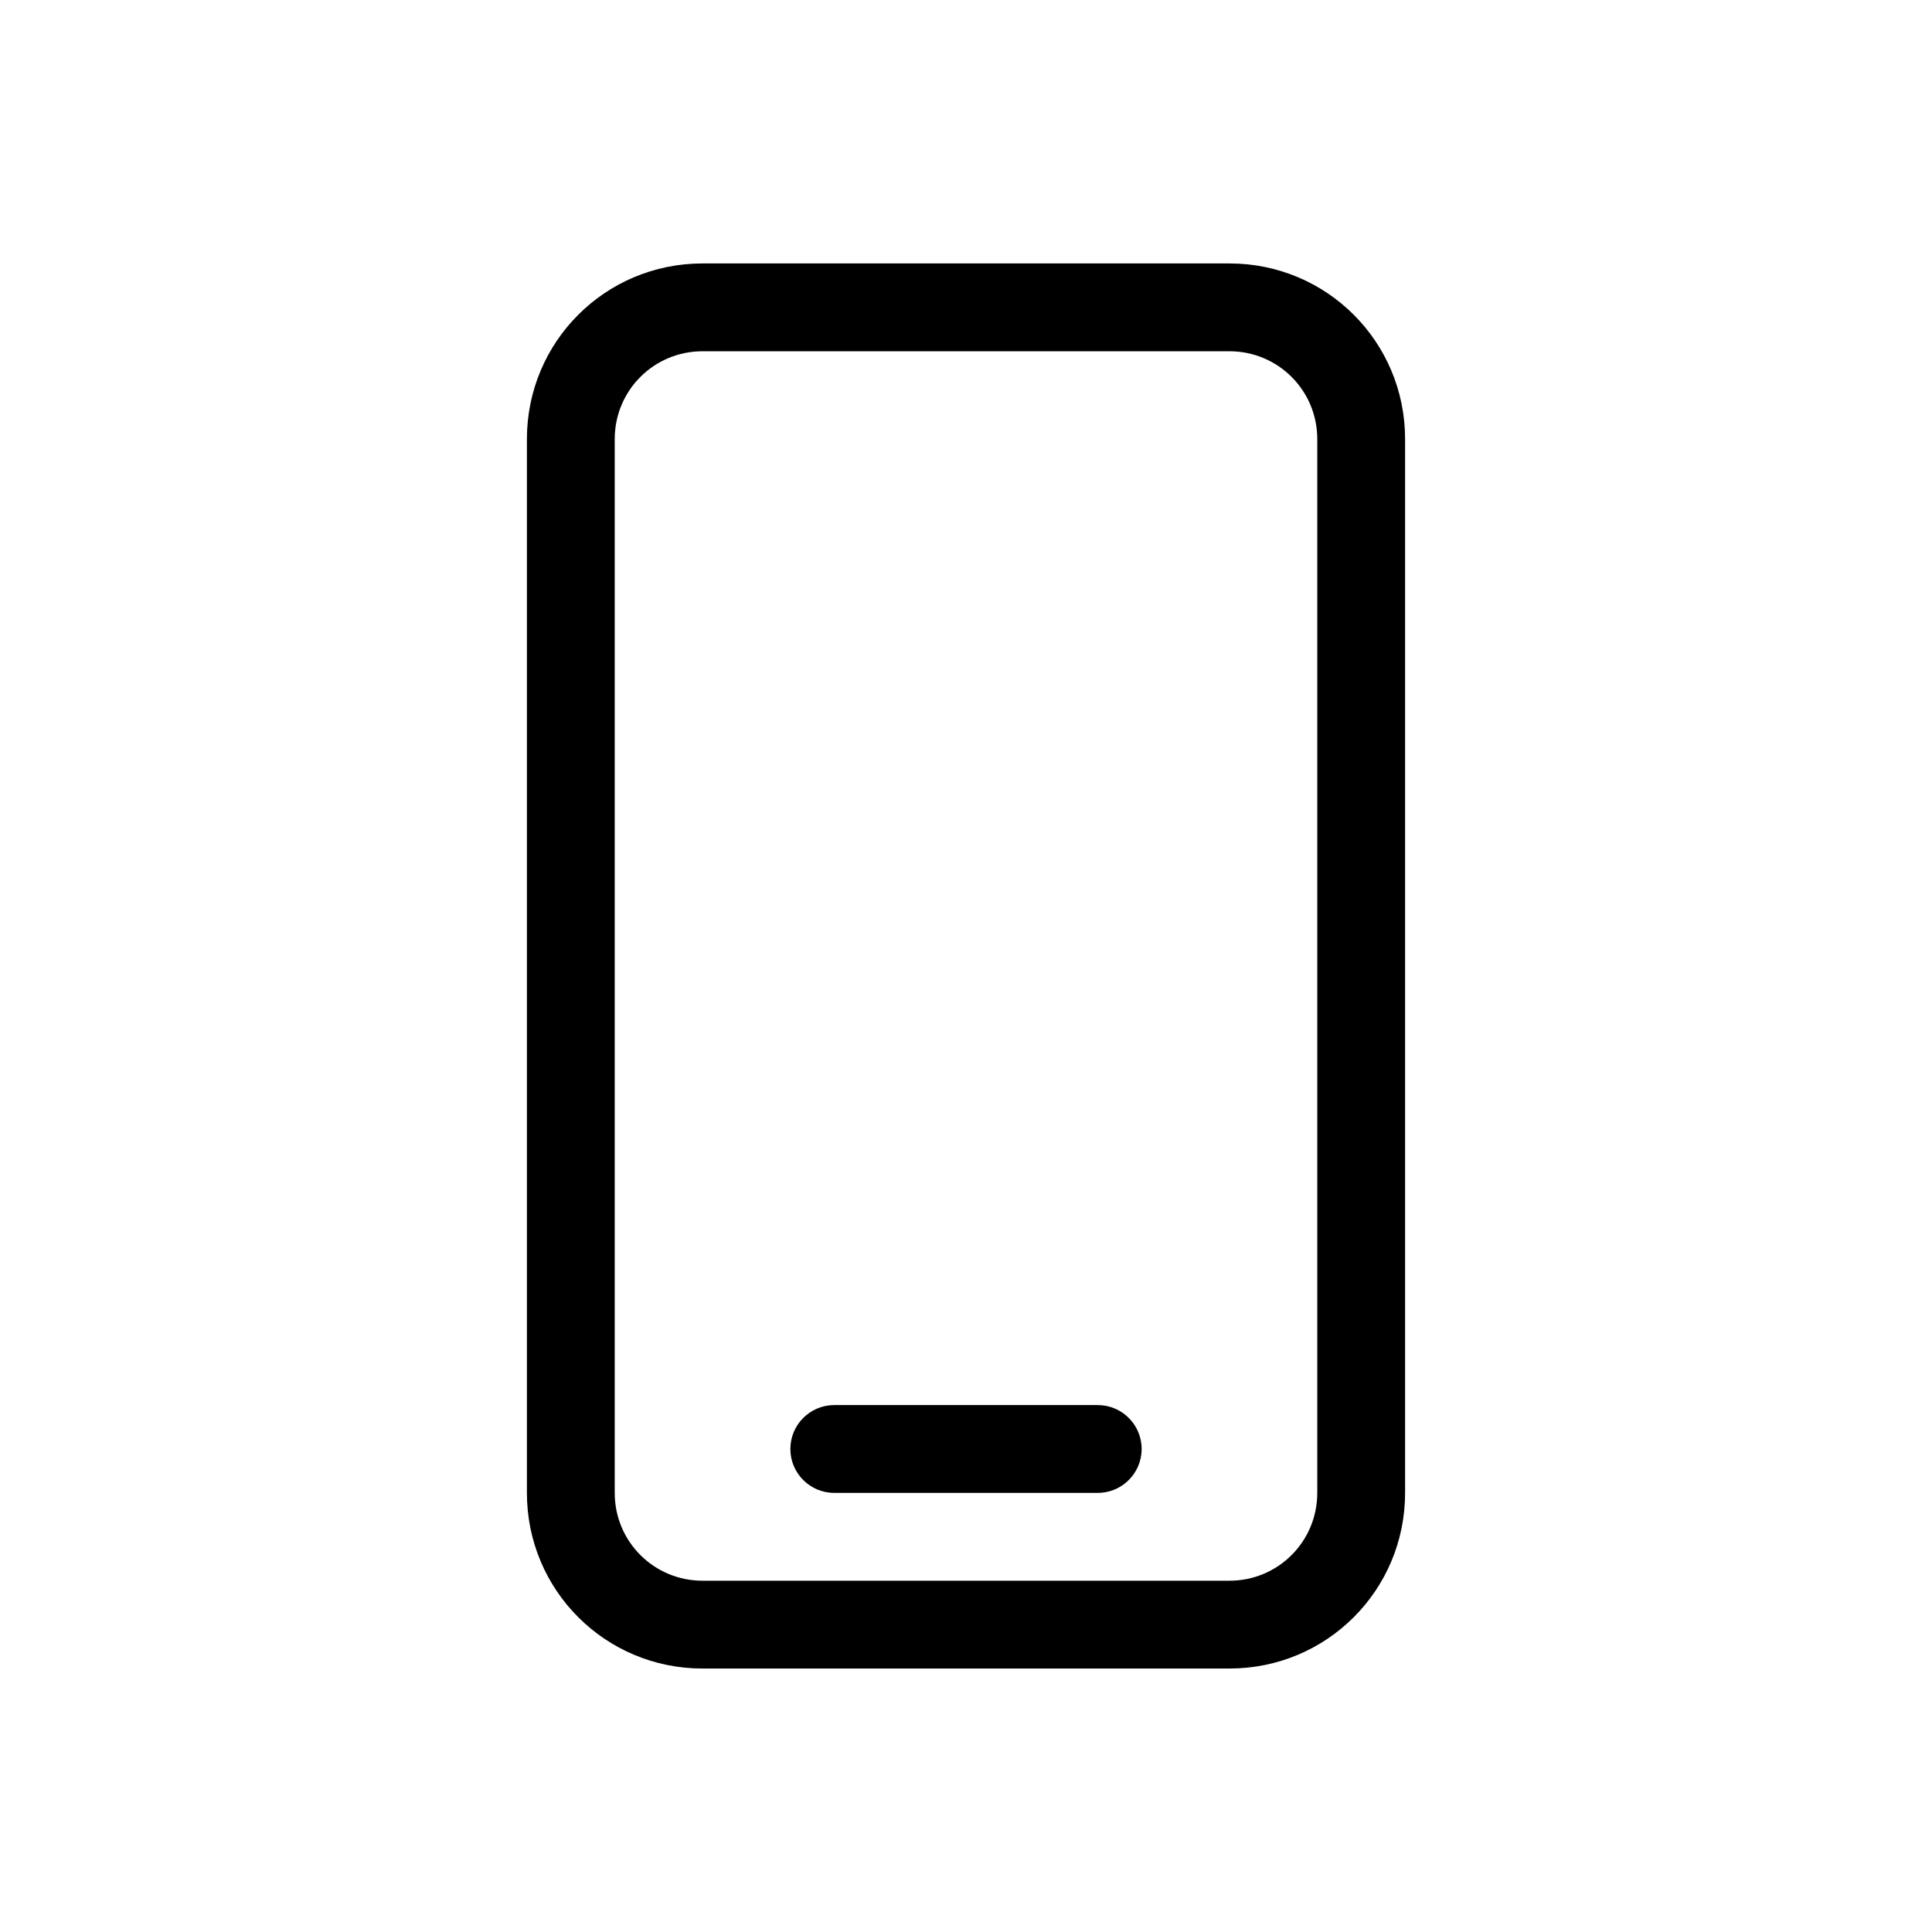
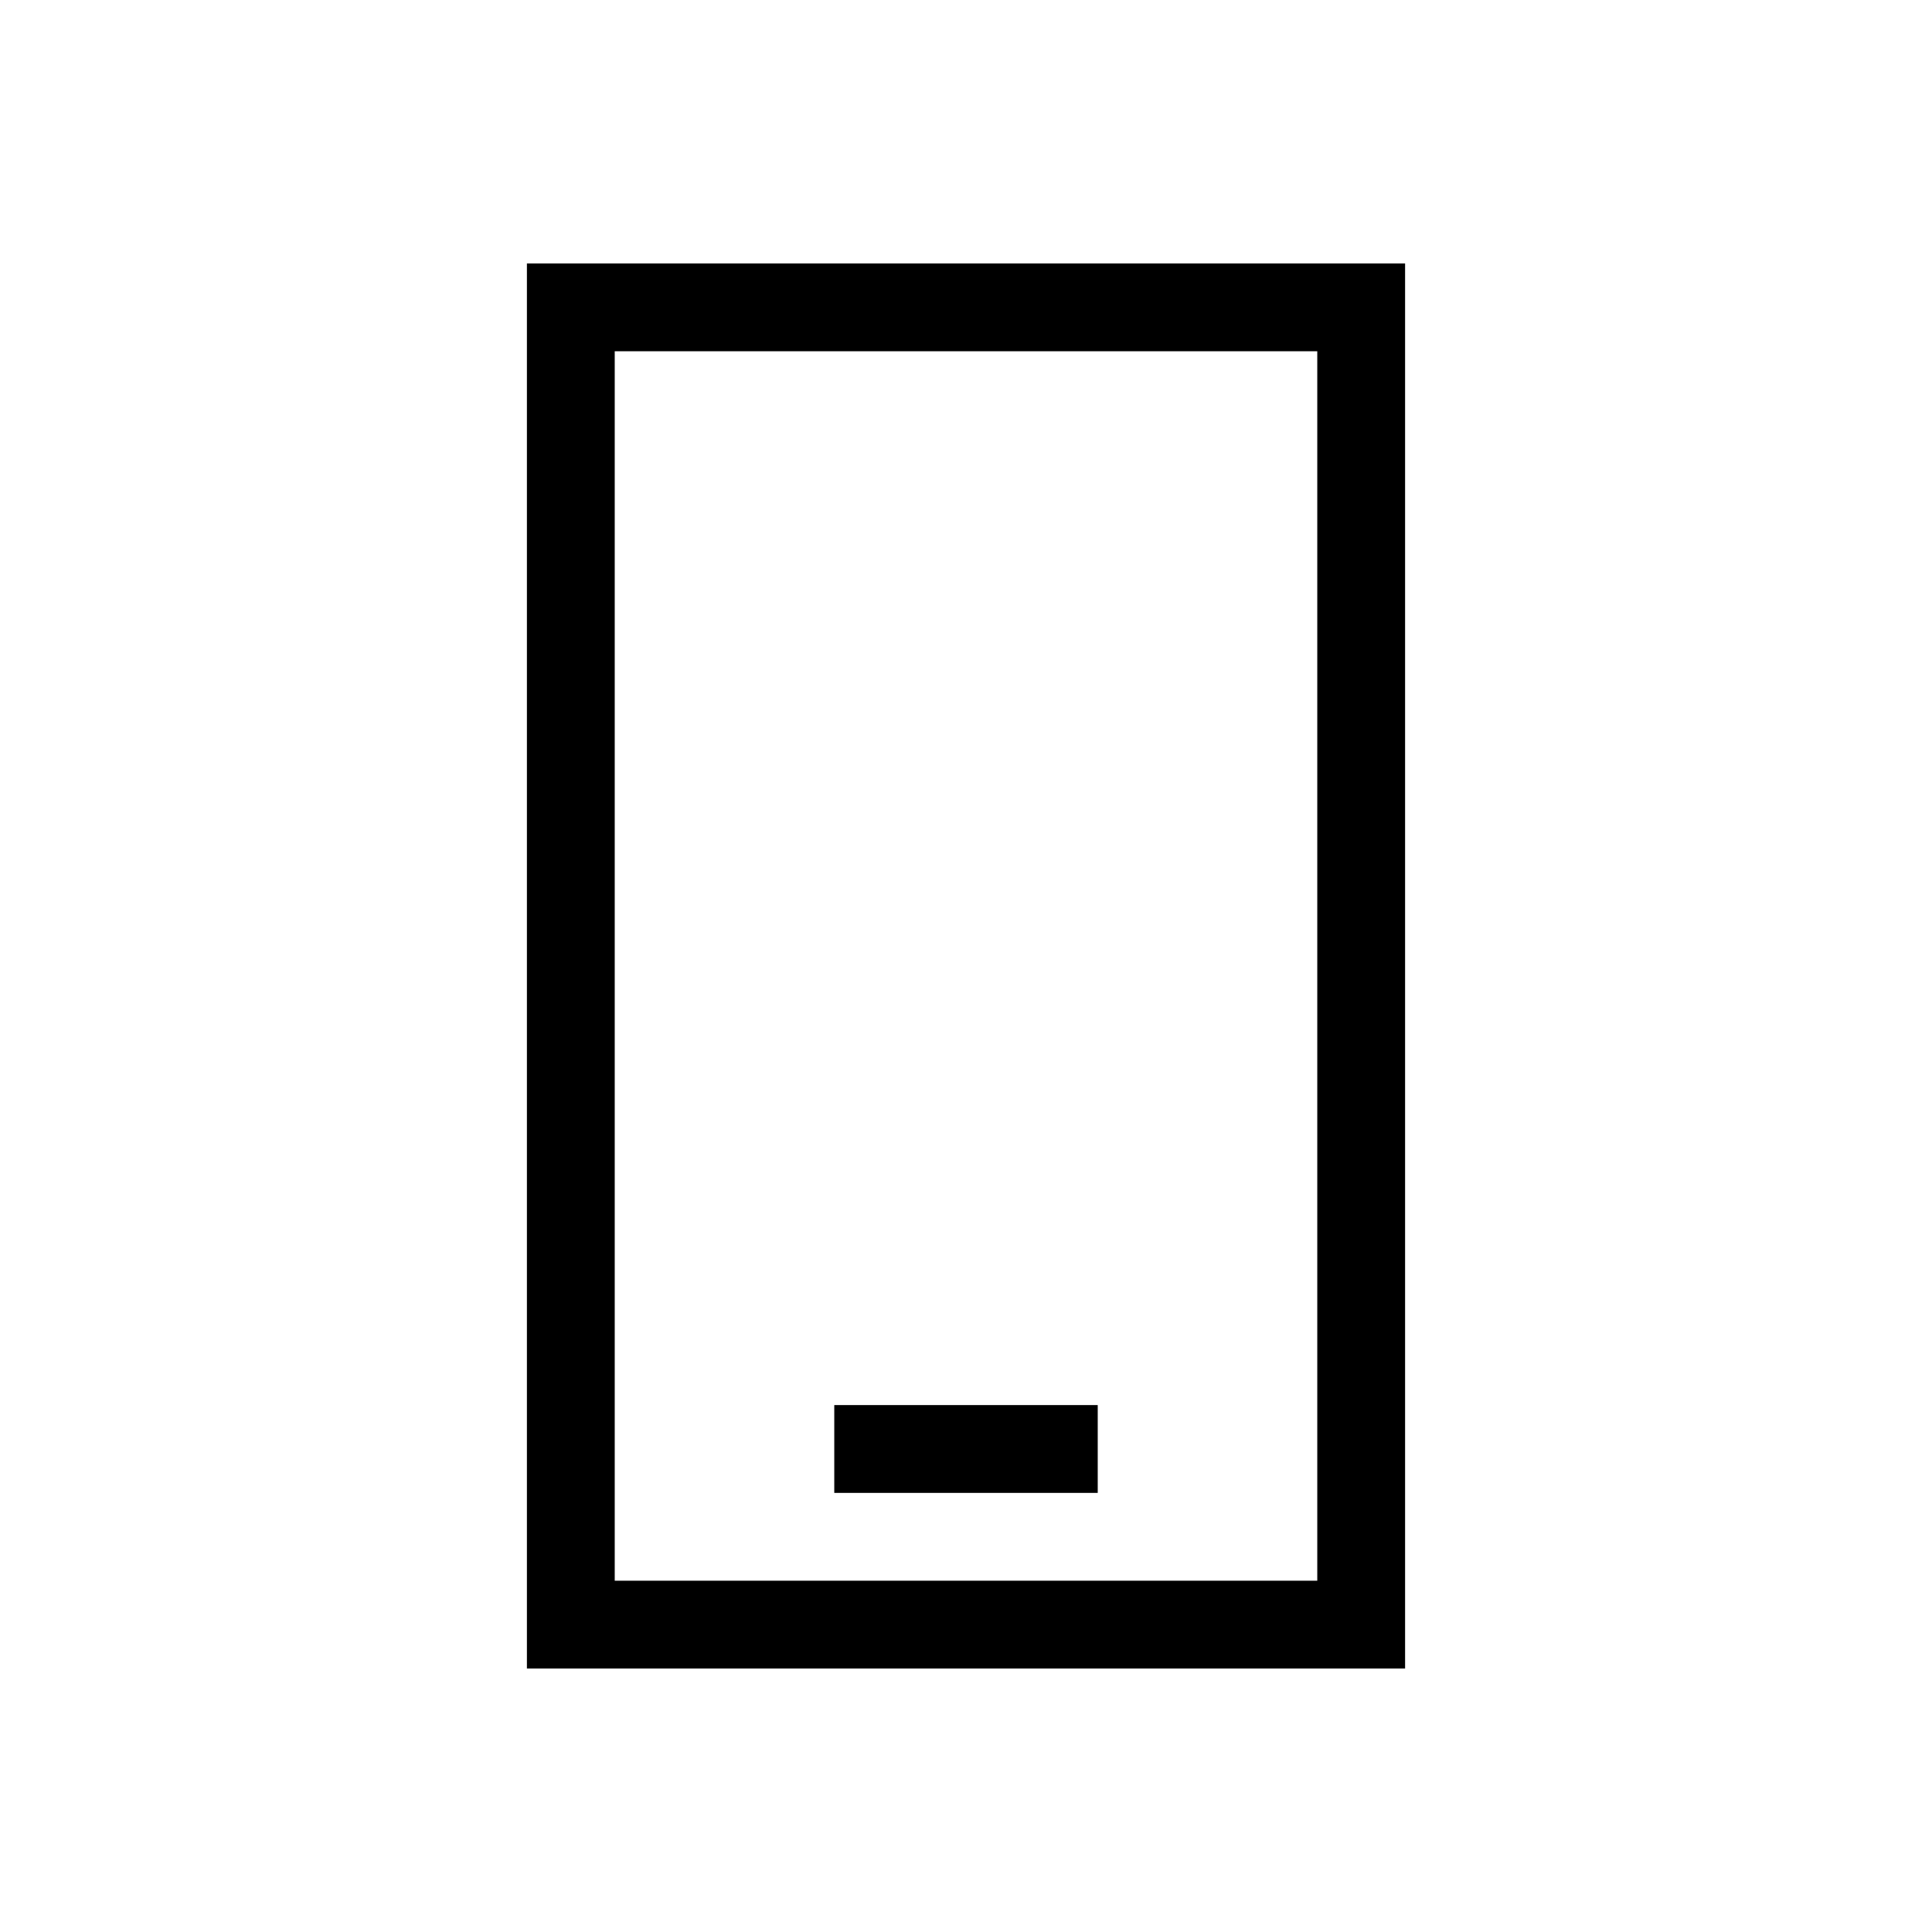
<svg xmlns="http://www.w3.org/2000/svg" id="svg" version="1.1" viewBox="0 0 22 22">
  <defs id="defs81">
    <style id="current-color-scheme" type="text/css">.ColorScheme-Text { color:#dedede; } .ColorScheme-Highlight { color:#5294e2; } .ColorScheme-ButtonBackground { color:#dedede; }</style>
    <style id="current-color-scheme-9" type="text/css">.ColorScheme-Text { color:#dedede; } .ColorScheme-Highlight { color:#5294e2; } .ColorScheme-ButtonBackground { color:#dedede; }</style>
    <style id="current-color-scheme-3" type="text/css">
      .ColorScheme-Text {
        color:#31363b;
      }
      .ColorScheme-Background {
        color:#eff0f1;
      }
      .ColorScheme-Highlight {
        color:#3daee9;
      }
      .ColorScheme-ViewText {
        color:#31363b;
      }
      .ColorScheme-ViewBackground {
        color:#fcfcfc;
      }
      .ColorScheme-ViewHover {
        color:#93cee9;
      }
      .ColorScheme-ViewFocus{
        color:#3daee9;
      }
      .ColorScheme-ButtonText {
        color:#31363b;
      }
      .ColorScheme-ButtonBackground {
        color:#eff0f1;
      }
      .ColorScheme-ButtonHover {
        color:#93cee9;
      }
      .ColorScheme-ButtonFocus{
        color:#3daee9;
      }
      </style>
  </defs>
  <g id="phone" transform="translate(-321,-564.3622)">
-     <rect y="529.362" x="321" height="32" width="32" id="rect4436-3" style="fill:none;fill-opacity:1;stroke:none;stroke-width:0.1;stroke-linecap:square;stroke-linejoin:miter;stroke-miterlimit:4;stroke-dasharray:none;stroke-dashoffset:0;stroke-opacity:1" />
-     <g id="g2627" transform="translate(0,-32.99998)">
-       <path id="rect873" style="fill:#000000;fill-opacity:1;fill-rule:evenodd;stroke-width:3;stroke-linecap:round;stroke-linejoin:round;paint-order:stroke fill markers" d="m 331,564.362 c -1.108,0 -2,0.892 -2,2 v 24 c 0,1.108 0.892,2 2,2 h 12 c 1.108,0 2,-0.892 2,-2 v -24 c 0,-1.108 -0.892,-2 -2,-2 z m 0,1 h 12 c 0.554,0 1,0.446 1,1 v 24 c 0,0.554 -0.446,1 -1,1 h -12 c -0.554,0 -1,-0.446 -1,-1 v -24 c 0,-0.554 0.446,-1 1,-1 z" />
-       <rect style="fill:#000000;fill-opacity:1;fill-rule:evenodd;stroke-width:3;stroke-linecap:round;stroke-linejoin:round;paint-order:stroke fill markers" id="rect1802" width="6" height="1" x="334" y="588.362" ry="0.5" />
+     <rect y="529.362" x="321" height="32" width="32" id="rect4436" style="opacity:1;fill:none;fill-opacity:1;stroke:none;stroke-width:0.1;stroke-linecap:square;stroke-linejoin:miter;stroke-miterlimit:4;stroke-dasharray:none;stroke-dashoffset:0;stroke-opacity:1" />
+     <g transform="translate(-46)" id="g855">
+       <path style="opacity:1;fill:#000000;fill-opacity:1;stroke:none;stroke-width:1;stroke-miterlimit:4;stroke-dasharray:none;stroke-opacity:1" d="m 376,531.362 c -0.554,0 -1,0.446 -1,1 v 26 c 0,0.554 0.446,1 1,1 h 14 c 0.554,0 1,-0.446 1,-1 v -26 c 0,-0.554 -0.446,-1 -1,-1 z m 0,1 h 14 v 26 h -14 z" id="rect846" />
+       <rect style="opacity:1;fill:#000000;fill-opacity:1;stroke:none;stroke-width:1.095;stroke-miterlimit:4;stroke-dasharray:none;stroke-opacity:1" id="rect851" width="6" height="1" x="380" y="556.362" />
+     </g>
+   </g>
+   <g id="22-22-phone" transform="translate(-355,-534.3622)">
+     <rect style="opacity:1;fill:none;fill-opacity:1;stroke:none;stroke-width:0.139;stroke-linecap:square;stroke-linejoin:miter;stroke-miterlimit:4;stroke-dasharray:none;stroke-dashoffset:0;stroke-opacity:1" id="rect4444" width="22" height="22" x="355" y="534.362" />
+     <g transform="translate(-14)" id="g874">
+       <path style="opacity:1;fill:#000000;fill-opacity:1;stroke:none;stroke-width:1;stroke-miterlimit:4;stroke-dasharray:none;stroke-opacity:1" d="m 375,537.362 v 16 h 10 v -16 z m 1,1 h 8 v 14 h -8 z" id="rect865" />
+       <rect style="opacity:1;fill:#000000;fill-opacity:1;stroke:none;stroke-width:1.225;stroke-miterlimit:4;stroke-dasharray:none;stroke-opacity:1" id="rect870" width="3" height="1" x="378.5" y="550.362" />
    </g>
  </g>
  <g id="16-16-phone" transform="translate(-303,-511.3622)">
-     <rect y="537.362" x="303" height="16" width="16" id="rect4442-6" style="fill:none;fill-opacity:1;stroke:none;stroke-width:0.101;stroke-linecap:square;stroke-linejoin:miter;stroke-miterlimit:4;stroke-dasharray:none;stroke-dashoffset:0;stroke-opacity:1" />
-     <g id="g2631" transform="translate(0,-32.99998)">
-       <path id="rect1906" style="fill:#000000;fill-opacity:1;fill-rule:evenodd;stroke-width:3;stroke-linecap:round;stroke-linejoin:round;paint-order:stroke fill markers" d="m 308,572.362 c -0.554,0 -1,0.446 -1,1 v 10 c 0,0.554 0.446,1 1,1 h 6 c 0.554,0 1,-0.446 1,-1 v -10 c 0,-0.554 -0.446,-1 -1,-1 z m 0,1 h 6 v 10 h -6 z" />
-       <rect style="fill:#000000;fill-opacity:1;fill-rule:evenodd;stroke-width:3;stroke-linecap:round;stroke-linejoin:round;paint-order:stroke fill markers" id="rect2131" width="2" height="1" x="310" y="581.362" ry="0.5" />
+     <rect y="537.362" x="303" height="16" width="16" id="rect4442" style="opacity:1;fill:none;fill-opacity:1;stroke:none;stroke-width:0.101;stroke-linecap:square;stroke-linejoin:miter;stroke-miterlimit:4;stroke-dasharray:none;stroke-dashoffset:0;stroke-opacity:1" />
+     <g id="g893">
+       <path style="opacity:1;fill:#000000;fill-opacity:1;stroke:none;stroke-width:1;stroke-miterlimit:4;stroke-dasharray:none;stroke-opacity:1" d="m -14,10 v 12 h 8 V 10 Z m 1,1 h 6 v 10 h -6 z" transform="translate(321,529.3622)" id="rect884-3" />
+       <rect style="opacity:1;fill:#000000;fill-opacity:1;stroke:none;stroke-width:1;stroke-miterlimit:4;stroke-dasharray:none;stroke-opacity:1" id="rect889-6" width="2" height="1" x="310" y="548.362" />
    </g>
  </g>
-   <g id="22-22-phone" transform="translate(-355,-534.3622)">
-     <rect style="fill:none;fill-opacity:1;stroke:none;stroke-width:0.139;stroke-linecap:square;stroke-linejoin:miter;stroke-miterlimit:4;stroke-dasharray:none;stroke-dashoffset:0;stroke-opacity:1" id="rect4444-7" width="22" height="22" x="355" y="534.362" />
-     <g id="g2635" transform="translate(0,-32.99998)">
-       <path id="rect2235" style="fill:#000000;fill-opacity:1;fill-rule:evenodd;stroke-width:3;stroke-linecap:round;stroke-linejoin:round;paint-order:stroke fill markers" d="m 363,570.362 c -1.108,0 -2,0.892 -2,2 v 12 c 0,1.108 0.892,2 2,2 h 6 c 1.108,0 2,-0.892 2,-2 v -12 c 0,-1.108 -0.892,-2 -2,-2 z m 0,1 h 6 c 0.554,0 1,0.446 1,1 v 12 c 0,0.554 -0.446,1 -1,1 h -6 c -0.554,0 -1,-0.446 -1,-1 v -12 c 0,-0.554 0.446,-1 1,-1 z" />
-       <rect style="fill:#000000;fill-opacity:1;fill-rule:evenodd;stroke-width:4.243;stroke-linecap:round;stroke-linejoin:round;paint-order:stroke fill markers" id="rect2460" width="4" height="1" x="364" y="583.362" ry="0.5" />
+   <g id="phone-battery">
+     <g id="g4600" transform="rotate(-90,-122.98,270.52)">
+       <path id="path4472" transform="translate(214.54,404.5)" d="m -48,37 a 3,3 0 0 0 -2.826,2 H -52 v 2 h 1.176 A 3,3 0 0 0 -48,43 v -1 h 2 v -1 h -2 v -2 h 2 v -1 h -2 z" fill="#4caf50" style="fill:#3278ff;fill-opacity:1" />
+     </g>
+     <rect y="-35" x="35" height="32" width="32" id="rect932" style="fill:none;fill-opacity:1;stroke:none;stroke-width:0.1;stroke-linecap:square;stroke-linejoin:miter;stroke-miterlimit:4;stroke-dasharray:none;stroke-dashoffset:0;stroke-opacity:1" />
+     <g transform="translate(-332,-564.3622)" id="g938">
+       <path style="opacity:1;fill:#000000;fill-opacity:1;stroke:none;stroke-width:1;stroke-miterlimit:4;stroke-dasharray:none;stroke-opacity:1" d="m 376,531.362 c -0.554,0 -1,0.446 -1,1 v 26 c 0,0.554 0.446,1 1,1 h 14 c 0.554,0 1,-0.446 1,-1 v -26 c 0,-0.554 -0.446,-1 -1,-1 z m 0,1 h 14 v 26 h -14 z" id="path934" />
+       <rect style="opacity:1;fill:#000000;fill-opacity:1;stroke:none;stroke-width:1.095;stroke-miterlimit:4;stroke-dasharray:none;stroke-opacity:1" id="rect936" width="6" height="1" x="380" y="556.362" />
    </g>
  </g>
-   <g id="16-16-phone-battery" transform="translate(-35)">
-     <g id="g5618" transform="translate(-165.5357,-403.505)">
-       <g id="g5616">
-         <path id="path5608" style="opacity:1;fill:#3278ff;fill-opacity:1;stroke:none;stroke-width:2;stroke-linecap:butt;stroke-linejoin:round;stroke-miterlimit:4;stroke-dasharray:none;stroke-opacity:1;paint-order:stroke markers fill" d="m 24,31 c -0.554,0 -1,0 -1,0.736 V 32 32 c 0,0 2.32e-4,0.069 0.002,0.104 0.002,0.034 0.004,0.068 0.008,0.102 0.003,0.034 0.009,0.066 0.014,0.1 0.005,0.033 0.011,0.067 0.018,0.1 0.007,0.033 0.013,0.064 0.021,0.096 0.008,0.032 0.018,0.064 0.027,0.096 0.01,0.031 0.02,0.063 0.031,0.094 0.011,0.031 0.023,0.06 0.035,0.09 0.013,0.03 0.027,0.061 0.041,0.09 0.014,0.029 0.028,0.058 0.043,0.086 0.015,0.028 0.032,0.057 0.049,0.084 0.017,0.027 0.033,0.053 0.051,0.08 0.018,0.027 0.037,0.052 0.057,0.078 0.019,0.026 0.038,0.051 0.059,0.076 0.02,0.025 0.041,0.049 0.062,0.072 0.021,0.024 0.044,0.048 0.066,0.07 0.023,0.023 0.047,0.045 0.07,0.066 0.024,0.021 0.048,0.042 0.072,0.062 0.025,0.02 0.051,0.039 0.076,0.059 0.026,0.019 0.052,0.039 0.078,0.057 0.027,0.018 0.053,0.034 0.08,0.051 0.027,0.017 0.056,0.033 0.084,0.049 0.028,0.015 0.057,0.029 0.086,0.043 0.029,0.014 0.06,0.028 0.09,0.041 0.03,0.013 0.059,0.024 0.09,0.035 0.031,0.011 0.062,0.022 0.094,0.031 0.031,0.01 0.064,0.019 0.096,0.027 0.032,0.008 0.063,0.015 0.096,0.021 0.033,0.007 0.066,0.013 0.1,0.018 0.033,0.005 0.066,0.01 0.1,0.014 0.034,0.003 0.067,0.006 0.102,0.008 C 24.931,34 25,34 25,34 v 0 c 0,0 0.069,-2.32e-4 0.104,-0.002 0.034,-0.002 0.068,-0.004 0.102,-0.008 0.034,-0.003 0.066,-0.009 0.1,-0.014 0.033,-0.005 0.067,-0.011 0.1,-0.018 0.033,-0.007 0.064,-0.013 0.096,-0.021 0.032,-0.008 0.064,-0.018 0.096,-0.027 0.031,-0.01 0.063,-0.02 0.094,-0.031 0.031,-0.011 0.06,-0.023 0.09,-0.035 0.03,-0.013 0.061,-0.027 0.09,-0.041 0.029,-0.014 0.058,-0.028 0.086,-0.043 0.028,-0.015 0.057,-0.032 0.084,-0.049 0.027,-0.017 0.053,-0.033 0.08,-0.051 0.027,-0.018 0.052,-0.037 0.078,-0.057 0.026,-0.019 0.051,-0.038 0.076,-0.059 0.025,-0.02 0.049,-0.041 0.072,-0.062 0.024,-0.021 0.048,-0.044 0.07,-0.066 0.023,-0.023 0.045,-0.047 0.066,-0.07 0.021,-0.024 0.042,-0.048 0.062,-0.072 0.02,-0.025 0.039,-0.051 0.059,-0.076 0.019,-0.026 0.039,-0.052 0.057,-0.078 0.018,-0.027 0.034,-0.053 0.051,-0.08 0.017,-0.027 0.033,-0.056 0.049,-0.084 0.015,-0.028 0.029,-0.057 0.043,-0.086 0.014,-0.029 0.028,-0.06 0.041,-0.09 0.013,-0.03 0.024,-0.059 0.035,-0.09 0.011,-0.031 0.022,-0.062 0.031,-0.094 0.01,-0.031 0.019,-0.064 0.027,-0.096 0.008,-0.032 0.015,-0.063 0.021,-0.096 0.007,-0.033 0.013,-0.066 0.018,-0.1 0.005,-0.033 0.01,-0.066 0.014,-0.1 0.003,-0.034 0.006,-0.067 0.008,-0.102 C 27,32.069 27,32 27,32 v 0 -0.264 C 27,31 26.554,31 26,31 Z" transform="translate(223.5357,404.505)" />
-         <rect style="opacity:1;fill:#3278ff;fill-opacity:1;stroke:none;stroke-width:0.975;stroke-linecap:butt;stroke-linejoin:round;stroke-miterlimit:4;stroke-dasharray:none;stroke-opacity:1;paint-order:stroke markers fill" id="rect5610" width="1" height="3.801" x="248.036" y="435.704" ry="0.5" />
-         <rect style="opacity:1;fill:#3278ff;fill-opacity:1;stroke:none;stroke-width:2;stroke-linecap:butt;stroke-linejoin:round;stroke-miterlimit:4;stroke-dasharray:none;stroke-opacity:1;paint-order:stroke markers fill" id="rect5612" width="1" height="3" x="248.036" y="434.505" ry="0.5" />
+   <g id="22-22-phone-battery">
+     <rect style="fill:none;fill-opacity:1;stroke:none;stroke-width:0.139;stroke-linecap:square;stroke-linejoin:miter;stroke-miterlimit:4;stroke-dasharray:none;stroke-dashoffset:0;stroke-opacity:1" id="rect961" width="22" height="22" x="40" y="2.6171874e-06" />
+     <g id="g984">
+       <path id="path4600" d="m 48,10 a 3,3 0 0 0 2,2.826 V 14 h 2 V 12.824 A 3,3 0 0 0 54,10 H 53 V 8 h -1 v 2 H 50 V 8 h -1 v 2 z" fill="#4caf50" style="fill:#3278ff;fill-opacity:1" />
+       <g transform="translate(-329,-534.3622)" id="g967">
+         <path style="opacity:1;fill:#000000;fill-opacity:1;stroke:none;stroke-width:1;stroke-miterlimit:4;stroke-dasharray:none;stroke-opacity:1" d="m 375,537.362 v 16 h 10 v -16 z m 1,1 h 8 v 14 h -8 z" id="path963" />
+         <rect style="opacity:1;fill:#000000;fill-opacity:1;stroke:none;stroke-width:1.225;stroke-miterlimit:4;stroke-dasharray:none;stroke-opacity:1" id="rect965" width="3" height="1" x="378.5" y="550.362" />
      </g>
    </g>
-     <rect y="26" x="75" height="16" width="16" id="rect7407" style="fill:none;fill-opacity:1;stroke:none;stroke-width:0.101;stroke-linecap:square;stroke-linejoin:miter;stroke-miterlimit:4;stroke-dasharray:none;stroke-dashoffset:0;stroke-opacity:1" />
-     <g id="g7413" transform="translate(-228,-544.3622)">
-       <path id="path7409" style="fill:#000000;fill-opacity:1;fill-rule:evenodd;stroke-width:3;stroke-linecap:round;stroke-linejoin:round;paint-order:stroke fill markers" d="m 308,572.362 c -0.554,0 -1,0.446 -1,1 v 10 c 0,0.554 0.446,1 1,1 h 6 c 0.554,0 1,-0.446 1,-1 v -10 c 0,-0.554 -0.446,-1 -1,-1 z m 0,1 h 6 v 10 h -6 z" />
-       <rect style="fill:#000000;fill-opacity:1;fill-rule:evenodd;stroke-width:3;stroke-linecap:round;stroke-linejoin:round;paint-order:stroke fill markers" id="rect7411" width="2" height="1" x="310" y="581.362" ry="0.5" />
-     </g>
  </g>
-   <g id="22-22-phone-battery" transform="translate(-35)">
-     <g id="g4185" transform="translate(-163.0357,-426.505)">
-       <g id="g4183">
-         <path id="path4175" style="opacity:1;fill:#3278ff;fill-opacity:1;stroke:none;stroke-width:2;stroke-linecap:butt;stroke-linejoin:round;stroke-miterlimit:4;stroke-dasharray:none;stroke-opacity:1;paint-order:stroke markers fill" d="m 24,31 c -0.554,0 -1,0.446 -1,1 v 1 0 c 0,0 2.32e-4,0.069 0.002,0.104 0.002,0.034 0.004,0.068 0.008,0.102 0.003,0.034 0.009,0.066 0.014,0.1 0.005,0.033 0.011,0.067 0.018,0.1 0.007,0.033 0.013,0.064 0.021,0.096 0.008,0.032 0.018,0.064 0.027,0.096 0.01,0.031 0.02,0.063 0.031,0.094 0.011,0.031 0.023,0.06 0.035,0.09 0.013,0.03 0.027,0.061 0.041,0.09 0.014,0.029 0.028,0.058 0.043,0.086 0.015,0.028 0.032,0.057 0.049,0.084 0.017,0.027 0.033,0.053 0.051,0.08 0.018,0.027 0.037,0.052 0.057,0.078 0.019,0.026 0.038,0.051 0.059,0.076 0.02,0.025 0.041,0.049 0.062,0.072 0.021,0.024 0.044,0.048 0.066,0.07 0.023,0.023 0.047,0.045 0.07,0.066 0.024,0.021 0.048,0.042 0.072,0.062 0.025,0.02 0.051,0.039 0.076,0.059 0.026,0.019 0.052,0.039 0.078,0.057 0.027,0.018 0.053,0.034 0.08,0.051 0.027,0.017 0.056,0.033 0.084,0.049 0.028,0.015 0.057,0.029 0.086,0.043 0.029,0.014 0.06,0.028 0.09,0.041 0.03,0.013 0.059,0.024 0.09,0.035 0.031,0.011 0.062,0.022 0.094,0.031 0.031,0.01 0.064,0.019 0.096,0.027 0.032,0.008 0.063,0.015 0.096,0.021 0.033,0.007 0.066,0.013 0.1,0.018 0.033,0.005 0.066,0.01 0.1,0.014 0.034,0.003 0.067,0.006 0.102,0.008 C 24.931,35 24.965,35 25,35 h 1 c 0.035,0 0.069,-2.32e-4 0.104,-0.002 0.034,-0.002 0.068,-0.004 0.102,-0.008 0.034,-0.003 0.066,-0.009 0.1,-0.014 0.033,-0.005 0.067,-0.011 0.1,-0.018 0.033,-0.007 0.064,-0.013 0.096,-0.021 0.032,-0.008 0.064,-0.018 0.096,-0.027 0.031,-0.01 0.063,-0.02 0.094,-0.031 0.031,-0.011 0.06,-0.023 0.09,-0.035 0.03,-0.013 0.061,-0.027 0.09,-0.041 0.029,-0.014 0.058,-0.028 0.086,-0.043 0.028,-0.015 0.057,-0.032 0.084,-0.049 0.027,-0.017 0.053,-0.033 0.08,-0.051 0.027,-0.018 0.052,-0.037 0.078,-0.057 0.026,-0.019 0.051,-0.038 0.076,-0.059 0.025,-0.02 0.049,-0.041 0.072,-0.062 0.024,-0.021 0.048,-0.044 0.07,-0.066 0.023,-0.023 0.045,-0.047 0.066,-0.07 0.021,-0.024 0.042,-0.048 0.062,-0.072 0.02,-0.025 0.039,-0.051 0.059,-0.076 0.019,-0.026 0.039,-0.052 0.057,-0.078 0.018,-0.027 0.034,-0.053 0.051,-0.08 0.017,-0.027 0.033,-0.056 0.049,-0.084 0.015,-0.028 0.029,-0.057 0.043,-0.086 0.014,-0.029 0.028,-0.06 0.041,-0.09 0.013,-0.03 0.024,-0.059 0.035,-0.09 0.011,-0.031 0.022,-0.062 0.031,-0.094 0.01,-0.031 0.019,-0.064 0.027,-0.096 0.008,-0.032 0.015,-0.063 0.021,-0.096 0.007,-0.033 0.013,-0.066 0.018,-0.1 0.005,-0.033 0.01,-0.066 0.014,-0.1 0.003,-0.034 0.006,-0.067 0.008,-0.102 C 28,33.069 28,33.035 28,33 v 0 -1 c 0,-0.554 -0.446,-1 -1,-1 z" transform="translate(223.5357,404.505)" />
-         <rect style="opacity:1;fill:#3278ff;fill-opacity:1;stroke:none;stroke-width:1.096;stroke-linecap:butt;stroke-linejoin:round;stroke-miterlimit:4;stroke-dasharray:none;stroke-opacity:1;paint-order:stroke markers fill" id="rect4177" width="1" height="4.801" x="248.536" y="436.704" ry="0.5" />
-         <rect style="opacity:1;fill:#3278ff;fill-opacity:1;stroke:none;stroke-width:2;stroke-linecap:butt;stroke-linejoin:round;stroke-miterlimit:4;stroke-dasharray:none;stroke-opacity:1;paint-order:stroke markers fill" id="rect4179" width="1" height="3" x="247.536" y="433.505" ry="0.5" />
-         <rect style="opacity:1;fill:#3278ff;fill-opacity:1;stroke:none;stroke-width:2;stroke-linecap:butt;stroke-linejoin:round;stroke-miterlimit:4;stroke-dasharray:none;stroke-opacity:1;paint-order:stroke markers fill" id="rect4181" width="1" height="3" x="249.536" y="433.505" ry="0.5" />
-       </g>
-     </g>
-     <rect style="fill:none;fill-opacity:1;stroke:none;stroke-width:0.139;stroke-linecap:square;stroke-linejoin:miter;stroke-miterlimit:4;stroke-dasharray:none;stroke-dashoffset:0;stroke-opacity:1" id="rect7417" width="22" height="22" x="75" y="2.6171874e-06" />
-     <g id="g7423" transform="translate(-280,-567.3622)">
-       <path id="path7419" style="fill:#000000;fill-opacity:1;fill-rule:evenodd;stroke-width:3;stroke-linecap:round;stroke-linejoin:round;paint-order:stroke fill markers" d="m 363,570.362 c -1.108,0 -2,0.892 -2,2 v 12 c 0,1.108 0.892,2 2,2 h 6 c 1.108,0 2,-0.892 2,-2 v -12 c 0,-1.108 -0.892,-2 -2,-2 z m 0,1 h 6 c 0.554,0 1,0.446 1,1 v 12 c 0,0.554 -0.446,1 -1,1 h -6 c -0.554,0 -1,-0.446 -1,-1 v -12 c 0,-0.554 0.446,-1 1,-1 z" />
-       <rect style="fill:#000000;fill-opacity:1;fill-rule:evenodd;stroke-width:4.243;stroke-linecap:round;stroke-linejoin:round;paint-order:stroke fill markers" id="rect7421" width="4" height="1" x="364" y="583.362" ry="0.5" />
-     </g>
-   </g>
-   <g id="phone-battery" transform="translate(-35,-2e-5)">
-     <rect y="-35" x="75" height="32" width="32" id="rect7397" style="fill:none;fill-opacity:1;stroke:none;stroke-width:0.1;stroke-linecap:square;stroke-linejoin:miter;stroke-miterlimit:4;stroke-dasharray:none;stroke-dashoffset:0;stroke-opacity:1" />
-     <g id="g7403" transform="translate(-246,-597.3622)">
-       <path id="path7399" style="fill:#000000;fill-opacity:1;fill-rule:evenodd;stroke-width:3;stroke-linecap:round;stroke-linejoin:round;paint-order:stroke fill markers" d="m 331,564.362 c -1.108,0 -2,0.892 -2,2 v 24 c 0,1.108 0.892,2 2,2 h 12 c 1.108,0 2,-0.892 2,-2 v -24 c 0,-1.108 -0.892,-2 -2,-2 z m 0,1 h 12 c 0.554,0 1,0.446 1,1 v 24 c 0,0.554 -0.446,1 -1,1 h -12 c -0.554,0 -1,-0.446 -1,-1 v -24 c 0,-0.554 0.446,-1 1,-1 z" />
-       <rect style="fill:#000000;fill-opacity:1;fill-rule:evenodd;stroke-width:3;stroke-linecap:round;stroke-linejoin:round;paint-order:stroke fill markers" id="rect7401" width="6" height="1" x="334" y="588.362" ry="0.5" />
-     </g>
-     <g id="g24867" transform="translate(-158.5357,-456.505)">
-       <g id="g24768">
-         <path id="path1417" style="opacity:1;fill:#3278ff;fill-opacity:1;stroke:none;stroke-width:2;stroke-linecap:butt;stroke-linejoin:round;stroke-miterlimit:4;stroke-dasharray:none;stroke-opacity:1;paint-order:stroke markers fill" d="m 247.536,434.505 c -0.554,0 -1,0.446 -1,1 v 2 1 c 0,0.035 2.3e-4,0.069 0.002,0.104 0.002,0.034 0.004,0.068 0.008,0.102 0.003,0.034 0.009,0.066 0.014,0.1 0.005,0.033 0.011,0.067 0.018,0.1 0.007,0.033 0.013,0.064 0.021,0.096 0.008,0.032 0.018,0.064 0.027,0.096 0.01,0.031 0.02,0.063 0.031,0.094 0.011,0.031 0.022,0.06 0.035,0.09 0.013,0.03 0.027,0.061 0.041,0.09 0.014,0.029 0.028,0.058 0.043,0.086 0.015,0.028 0.032,0.057 0.049,0.084 0.017,0.028 0.033,0.053 0.051,0.08 0.018,0.027 0.037,0.052 0.057,0.078 0.019,0.026 0.038,0.051 0.059,0.076 0.02,0.025 0.041,0.049 0.062,0.072 0.021,0.024 0.044,0.048 0.066,0.07 0.023,0.023 0.047,0.045 0.07,0.066 0.024,0.021 0.048,0.042 0.072,0.062 0.025,0.02 0.051,0.039 0.076,0.059 0.026,0.019 0.051,0.039 0.078,0.057 0.027,0.018 0.053,0.034 0.08,0.051 0.028,0.017 0.056,0.034 0.084,0.049 0.028,0.015 0.057,0.029 0.086,0.043 0.029,0.014 0.06,0.028 0.09,0.041 0.03,0.013 0.059,0.024 0.09,0.035 0.031,0.011 0.062,0.021 0.094,0.031 0.031,0.01 0.064,0.019 0.096,0.027 0.032,0.008 0.063,0.015 0.096,0.021 0.033,0.007 0.066,0.013 0.1,0.018 0.033,0.005 0.066,0.01 0.1,0.014 0.034,0.003 0.067,0.006 0.102,0.008 0.034,0.002 0.069,0.002 0.103,0.002 h 2 c 0.035,0 0.069,-2.3e-4 0.104,-0.002 0.034,-0.002 0.068,-0.004 0.102,-0.008 0.034,-0.003 0.066,-0.009 0.1,-0.014 0.033,-0.005 0.067,-0.011 0.1,-0.018 0.033,-0.007 0.064,-0.013 0.096,-0.021 0.032,-0.008 0.064,-0.018 0.096,-0.027 0.031,-0.01 0.063,-0.02 0.094,-0.031 0.031,-0.011 0.06,-0.022 0.09,-0.035 0.03,-0.013 0.061,-0.027 0.09,-0.041 0.029,-0.014 0.058,-0.028 0.086,-0.043 0.028,-0.015 0.057,-0.032 0.084,-0.049 0.028,-0.017 0.053,-0.033 0.08,-0.051 0.027,-0.018 0.052,-0.037 0.078,-0.057 0.026,-0.019 0.051,-0.038 0.076,-0.059 0.025,-0.02 0.049,-0.041 0.072,-0.062 0.024,-0.021 0.048,-0.044 0.07,-0.066 0.023,-0.023 0.045,-0.047 0.066,-0.07 0.021,-0.024 0.042,-0.048 0.062,-0.072 0.02,-0.025 0.039,-0.051 0.059,-0.076 0.019,-0.026 0.039,-0.051 0.057,-0.078 0.018,-0.027 0.034,-0.053 0.051,-0.08 0.017,-0.028 0.034,-0.056 0.049,-0.084 0.015,-0.028 0.029,-0.057 0.043,-0.086 0.014,-0.029 0.028,-0.06 0.041,-0.09 0.013,-0.03 0.024,-0.059 0.035,-0.09 0.011,-0.031 0.021,-0.062 0.031,-0.094 0.01,-0.031 0.019,-0.064 0.027,-0.096 0.008,-0.032 0.015,-0.063 0.021,-0.096 0.007,-0.033 0.013,-0.066 0.018,-0.1 0.005,-0.033 0.01,-0.066 0.014,-0.1 0.003,-0.034 0.006,-0.067 0.008,-0.102 0.002,-0.034 0.002,-0.069 0.002,-0.103 v -1 -2 c 0,-0.554 -0.446,-1 -1,-1 z" />
-         <rect style="opacity:1;fill:#3278ff;fill-opacity:1;stroke:none;stroke-width:1.549;stroke-linecap:butt;stroke-linejoin:round;stroke-miterlimit:4;stroke-dasharray:none;stroke-opacity:1;paint-order:stroke markers fill" id="rect14372" width="2" height="4.801" x="248.536" y="438.704" ry="1" />
-         <rect style="opacity:1;fill:#3278ff;fill-opacity:1;stroke:none;stroke-width:2;stroke-linecap:butt;stroke-linejoin:round;stroke-miterlimit:4;stroke-dasharray:none;stroke-opacity:1;paint-order:stroke markers fill" id="rect17954" width="1" height="3" x="247.536" y="432.505" ry="0.5" />
-         <rect style="opacity:1;fill:#3278ff;fill-opacity:1;stroke:none;stroke-width:2;stroke-linecap:butt;stroke-linejoin:round;stroke-miterlimit:4;stroke-dasharray:none;stroke-opacity:1;paint-order:stroke markers fill" id="rect24759" width="1" height="3" x="250.536" y="432.505" ry="0.5" />
+   <g id="16-16-phone-battery">
+     <rect y="26" x="40" height="16" width="16" id="rect994" style="fill:none;fill-opacity:1;stroke:none;stroke-width:0.101;stroke-linecap:square;stroke-linejoin:miter;stroke-miterlimit:4;stroke-dasharray:none;stroke-dashoffset:0;stroke-opacity:1" />
+     <g id="g1018">
+       <path id="path936" d="m 46,33.333 a 2,2 0 0 0 1.333,1.884 V 36 h 1.333 V 35.216 A 2,2 0 0 0 50,33.333 H 49.333 V 32 h -0.667 v 1.333 H 47.333 V 32 h -0.667 v 1.333 z" fill="#4caf50" style="fill:#3278ff;fill-opacity:1;stroke-width:0.667" />
+       <g id="g1000" transform="translate(-263,-511.3622)">
+         <path style="opacity:1;fill:#000000;fill-opacity:1;stroke:none;stroke-width:1;stroke-miterlimit:4;stroke-dasharray:none;stroke-opacity:1" d="m -14,10 v 12 h 8 V 10 Z m 1,1 h 6 v 10 h -6 z" transform="translate(321,529.3622)" id="path996" />
+         <rect style="opacity:1;fill:#000000;fill-opacity:1;stroke:none;stroke-width:1;stroke-miterlimit:4;stroke-dasharray:none;stroke-opacity:1" id="rect998" width="2" height="1" x="310" y="548.362" />
      </g>
    </g>
  </g>
</svg>
